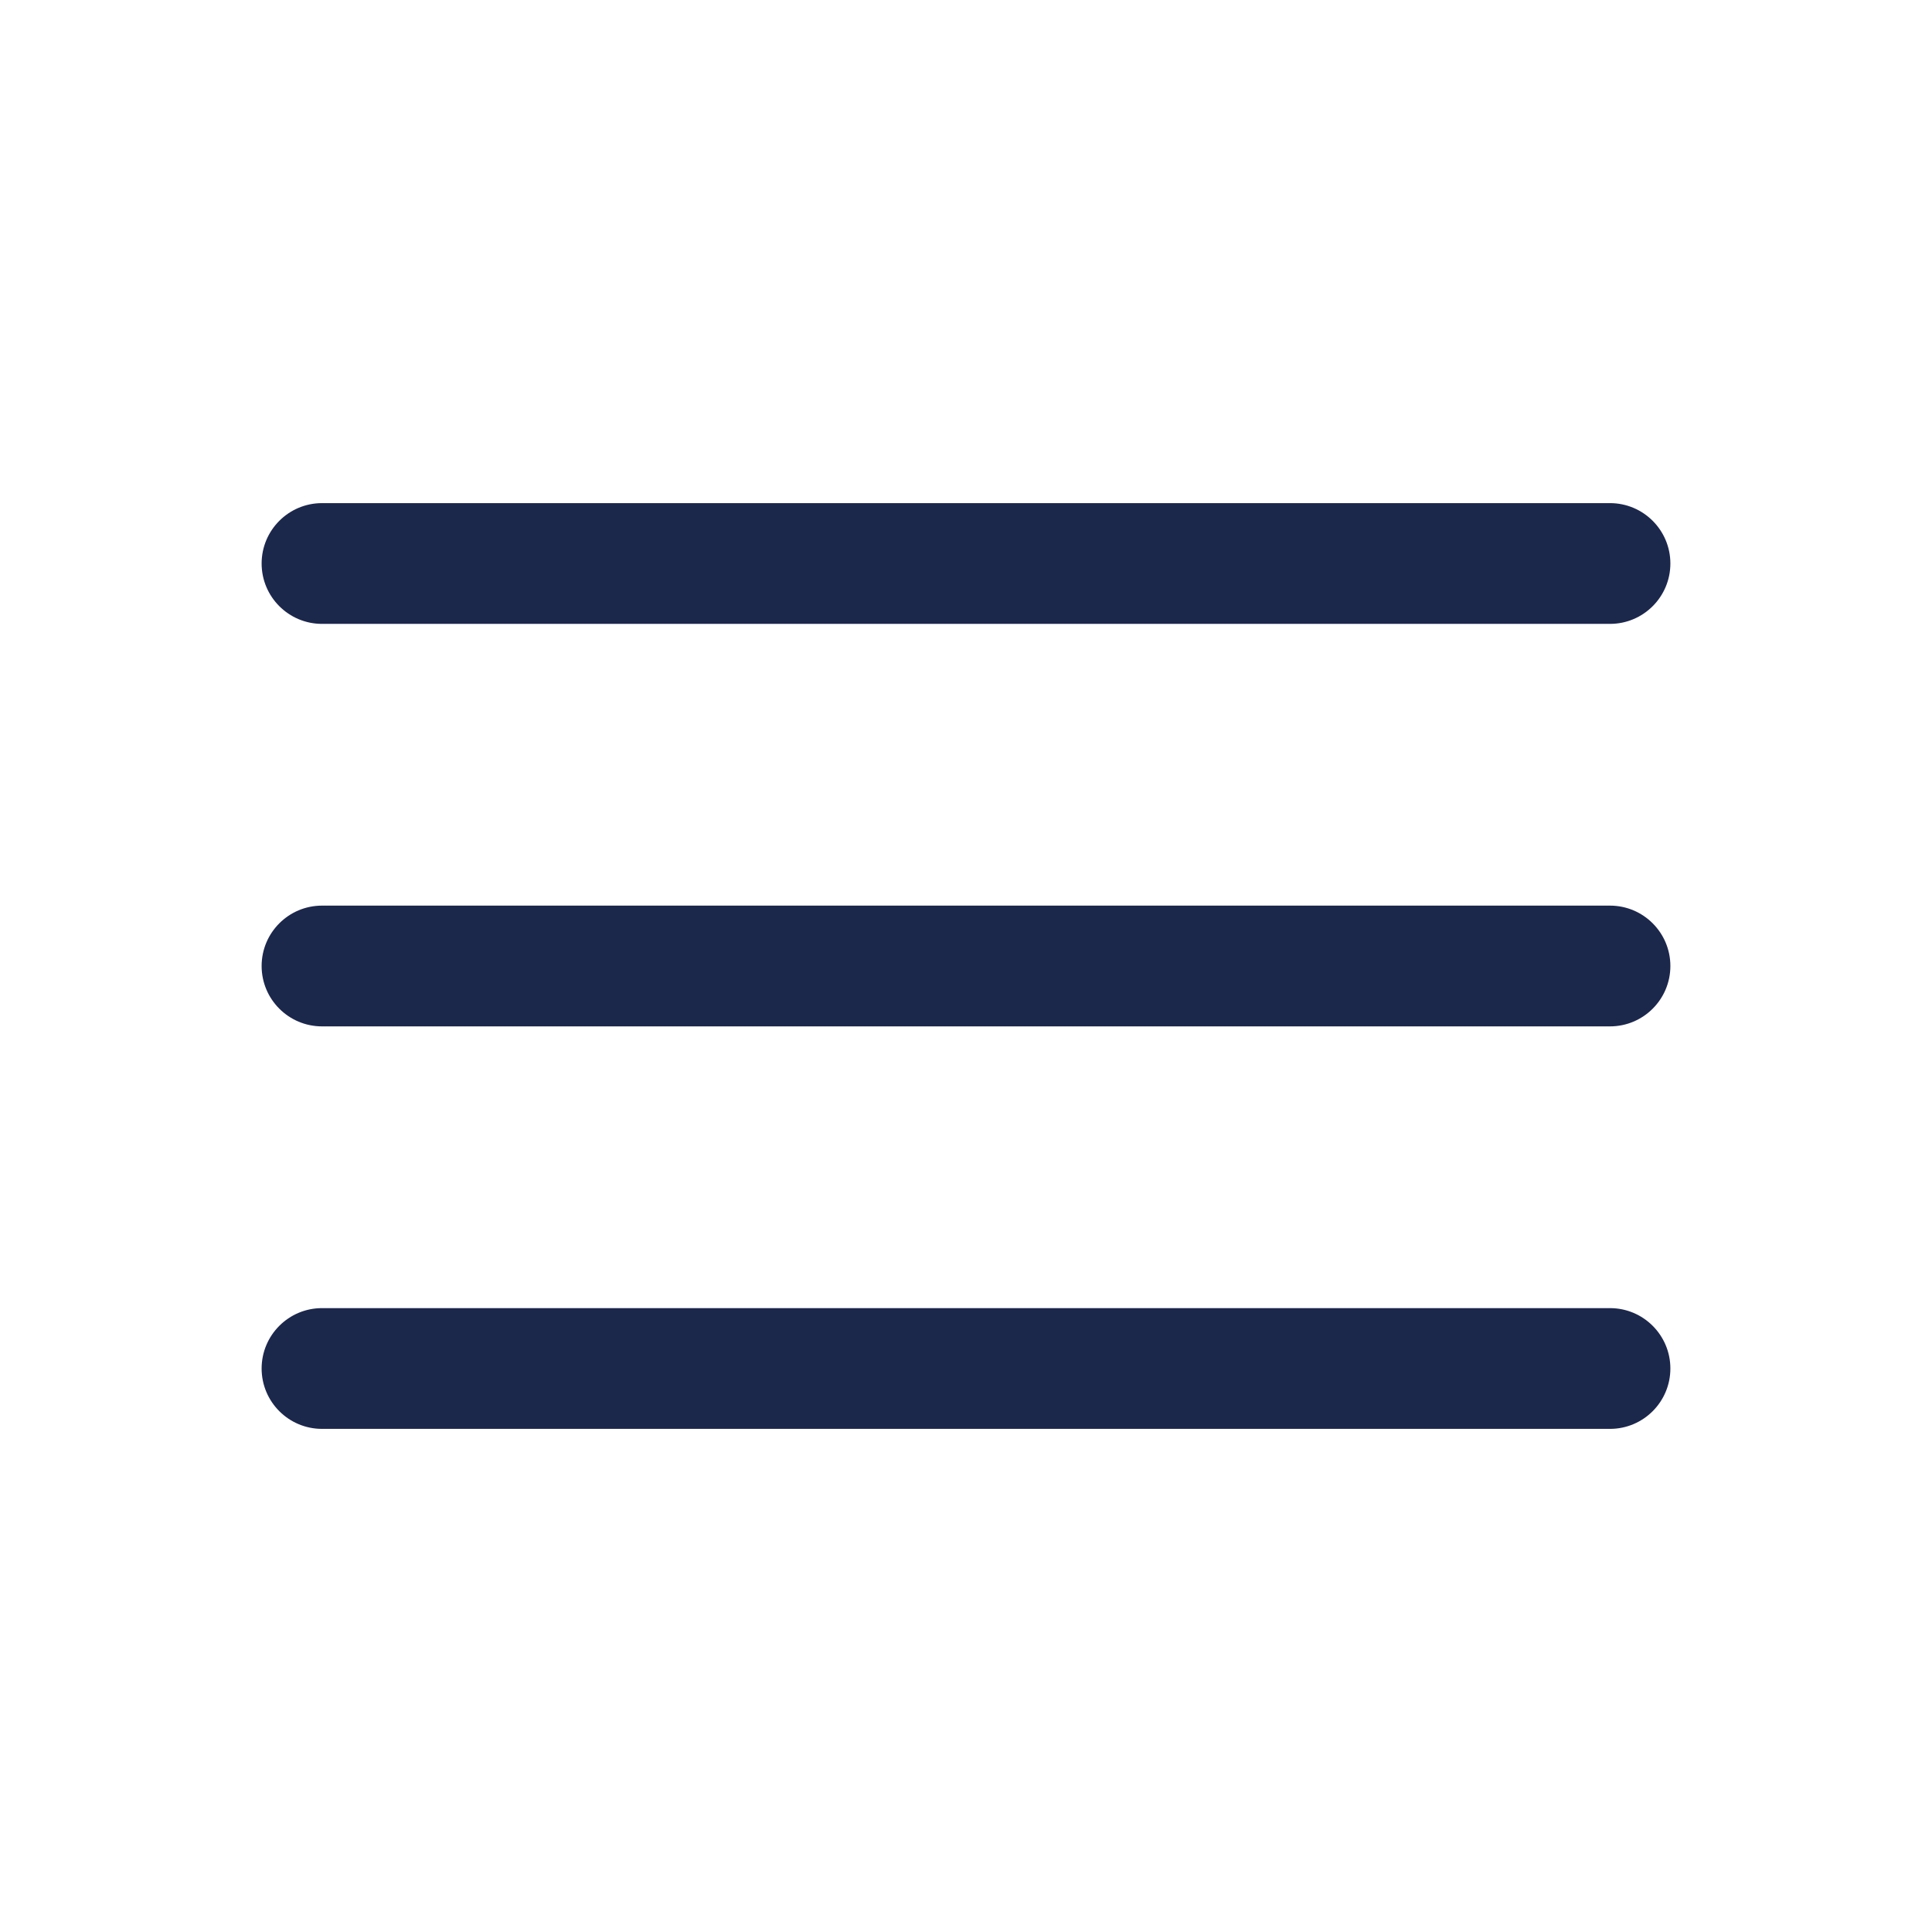
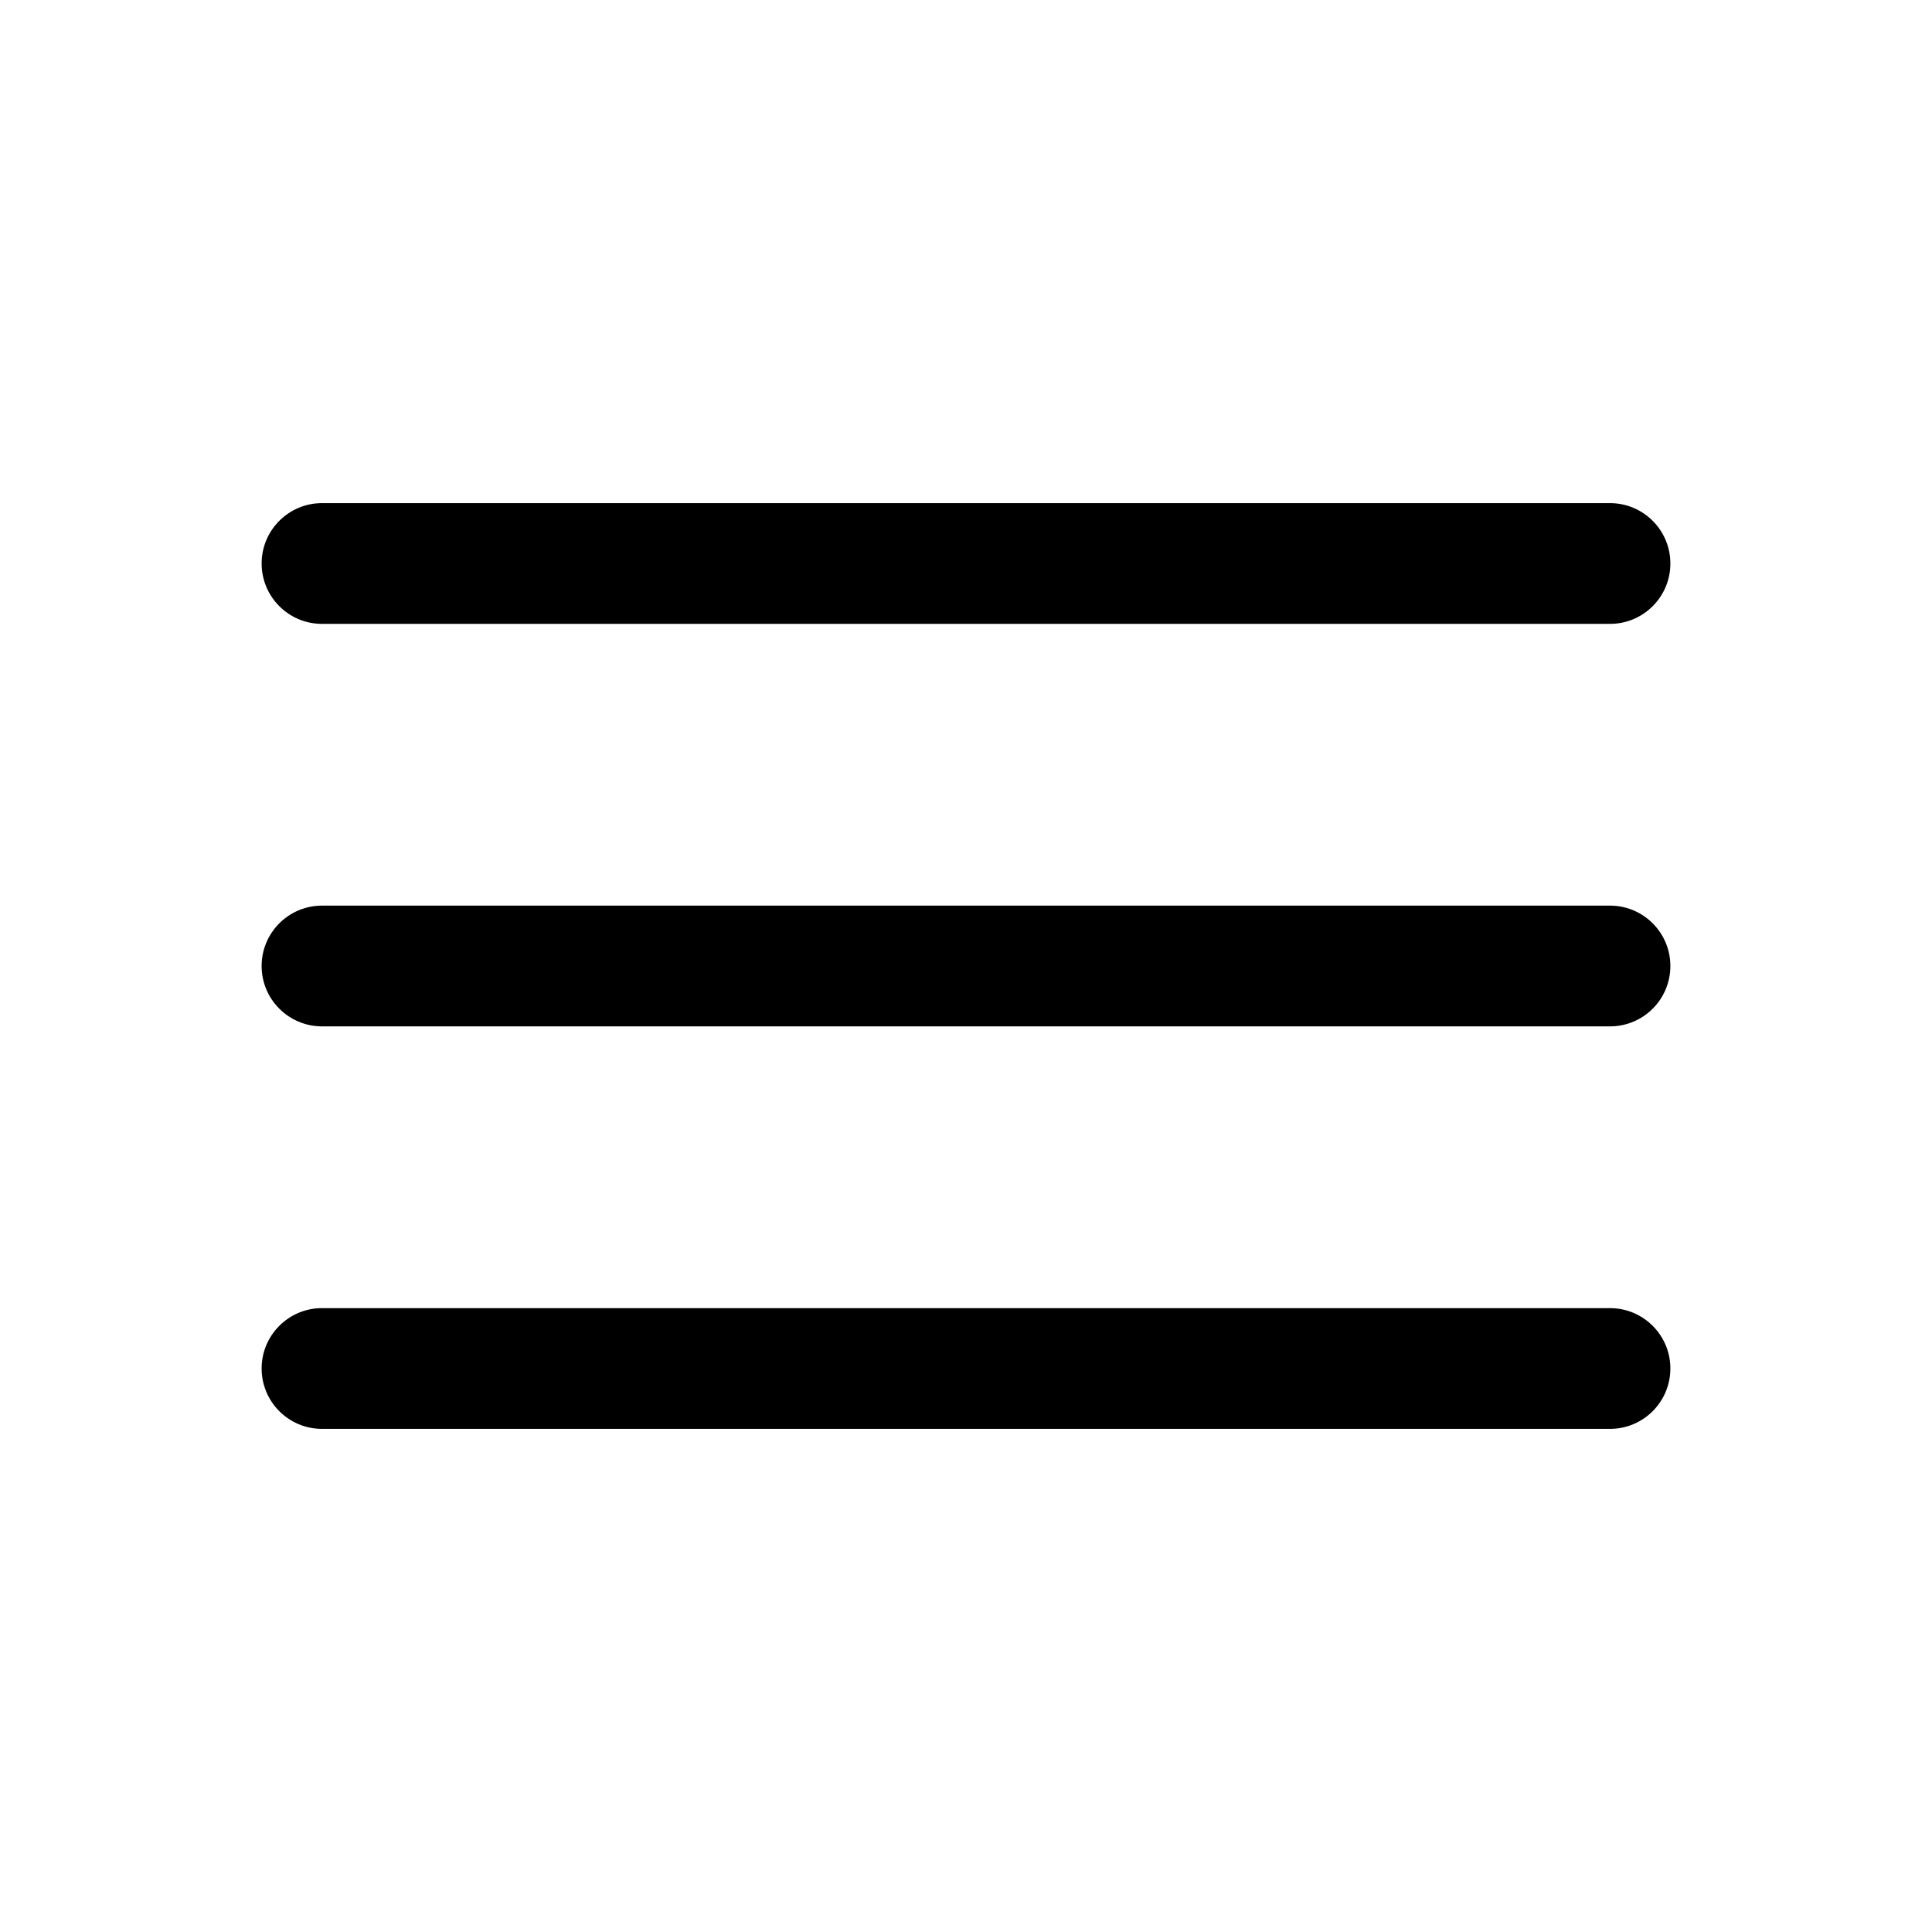
<svg xmlns="http://www.w3.org/2000/svg" width="800px" height="800px" viewBox="0 0 24 24" fill="none">
-   <path fill-rule="evenodd" clip-rule="evenodd" d="M20.75 7C20.75 7.414 20.414 7.75 20 7.75L4 7.75C3.586 7.75 3.25 7.414 3.25 7C3.25 6.586 3.586 6.25 4 6.25L20 6.25C20.414 6.25 20.75 6.586 20.75 7Z" fill="#1C274C" />
-   <path fill-rule="evenodd" clip-rule="evenodd" d="M20.75 12C20.75 12.414 20.414 12.75 20 12.75L4 12.75C3.586 12.75 3.25 12.414 3.25 12C3.25 11.586 3.586 11.25 4 11.25L20 11.25C20.414 11.25 20.75 11.586 20.75 12Z" fill="#1C274C" />
-   <path fill-rule="evenodd" clip-rule="evenodd" d="M20.75 17C20.75 17.414 20.414 17.75 20 17.75L4 17.75C3.586 17.75 3.25 17.414 3.25 17C3.25 16.586 3.586 16.25 4 16.25L20 16.25C20.414 16.25 20.75 16.586 20.75 17Z" fill="#1C274C" />
+   <path fill-rule="evenodd" clip-rule="evenodd" d="M20.75 7C20.75 7.414 20.414 7.75 20 7.75L4 7.75C3.586 7.75 3.25 7.414 3.25 7C3.25 6.586 3.586 6.25 4 6.25L20 6.25C20.414 6.25 20.75 6.586 20.75 7Z" fill="currentColor" />
+   <path fill-rule="evenodd" clip-rule="evenodd" d="M20.75 12C20.75 12.414 20.414 12.75 20 12.75L4 12.75C3.586 12.75 3.25 12.414 3.25 12C3.25 11.586 3.586 11.25 4 11.25L20 11.25C20.414 11.25 20.75 11.586 20.75 12Z" fill="currentColor" />
+   <path fill-rule="evenodd" clip-rule="evenodd" d="M20.75 17C20.75 17.414 20.414 17.75 20 17.75L4 17.75C3.586 17.75 3.25 17.414 3.25 17C3.25 16.586 3.586 16.25 4 16.25L20 16.25C20.414 16.25 20.75 16.586 20.75 17Z" fill="currentColor" />
</svg>
